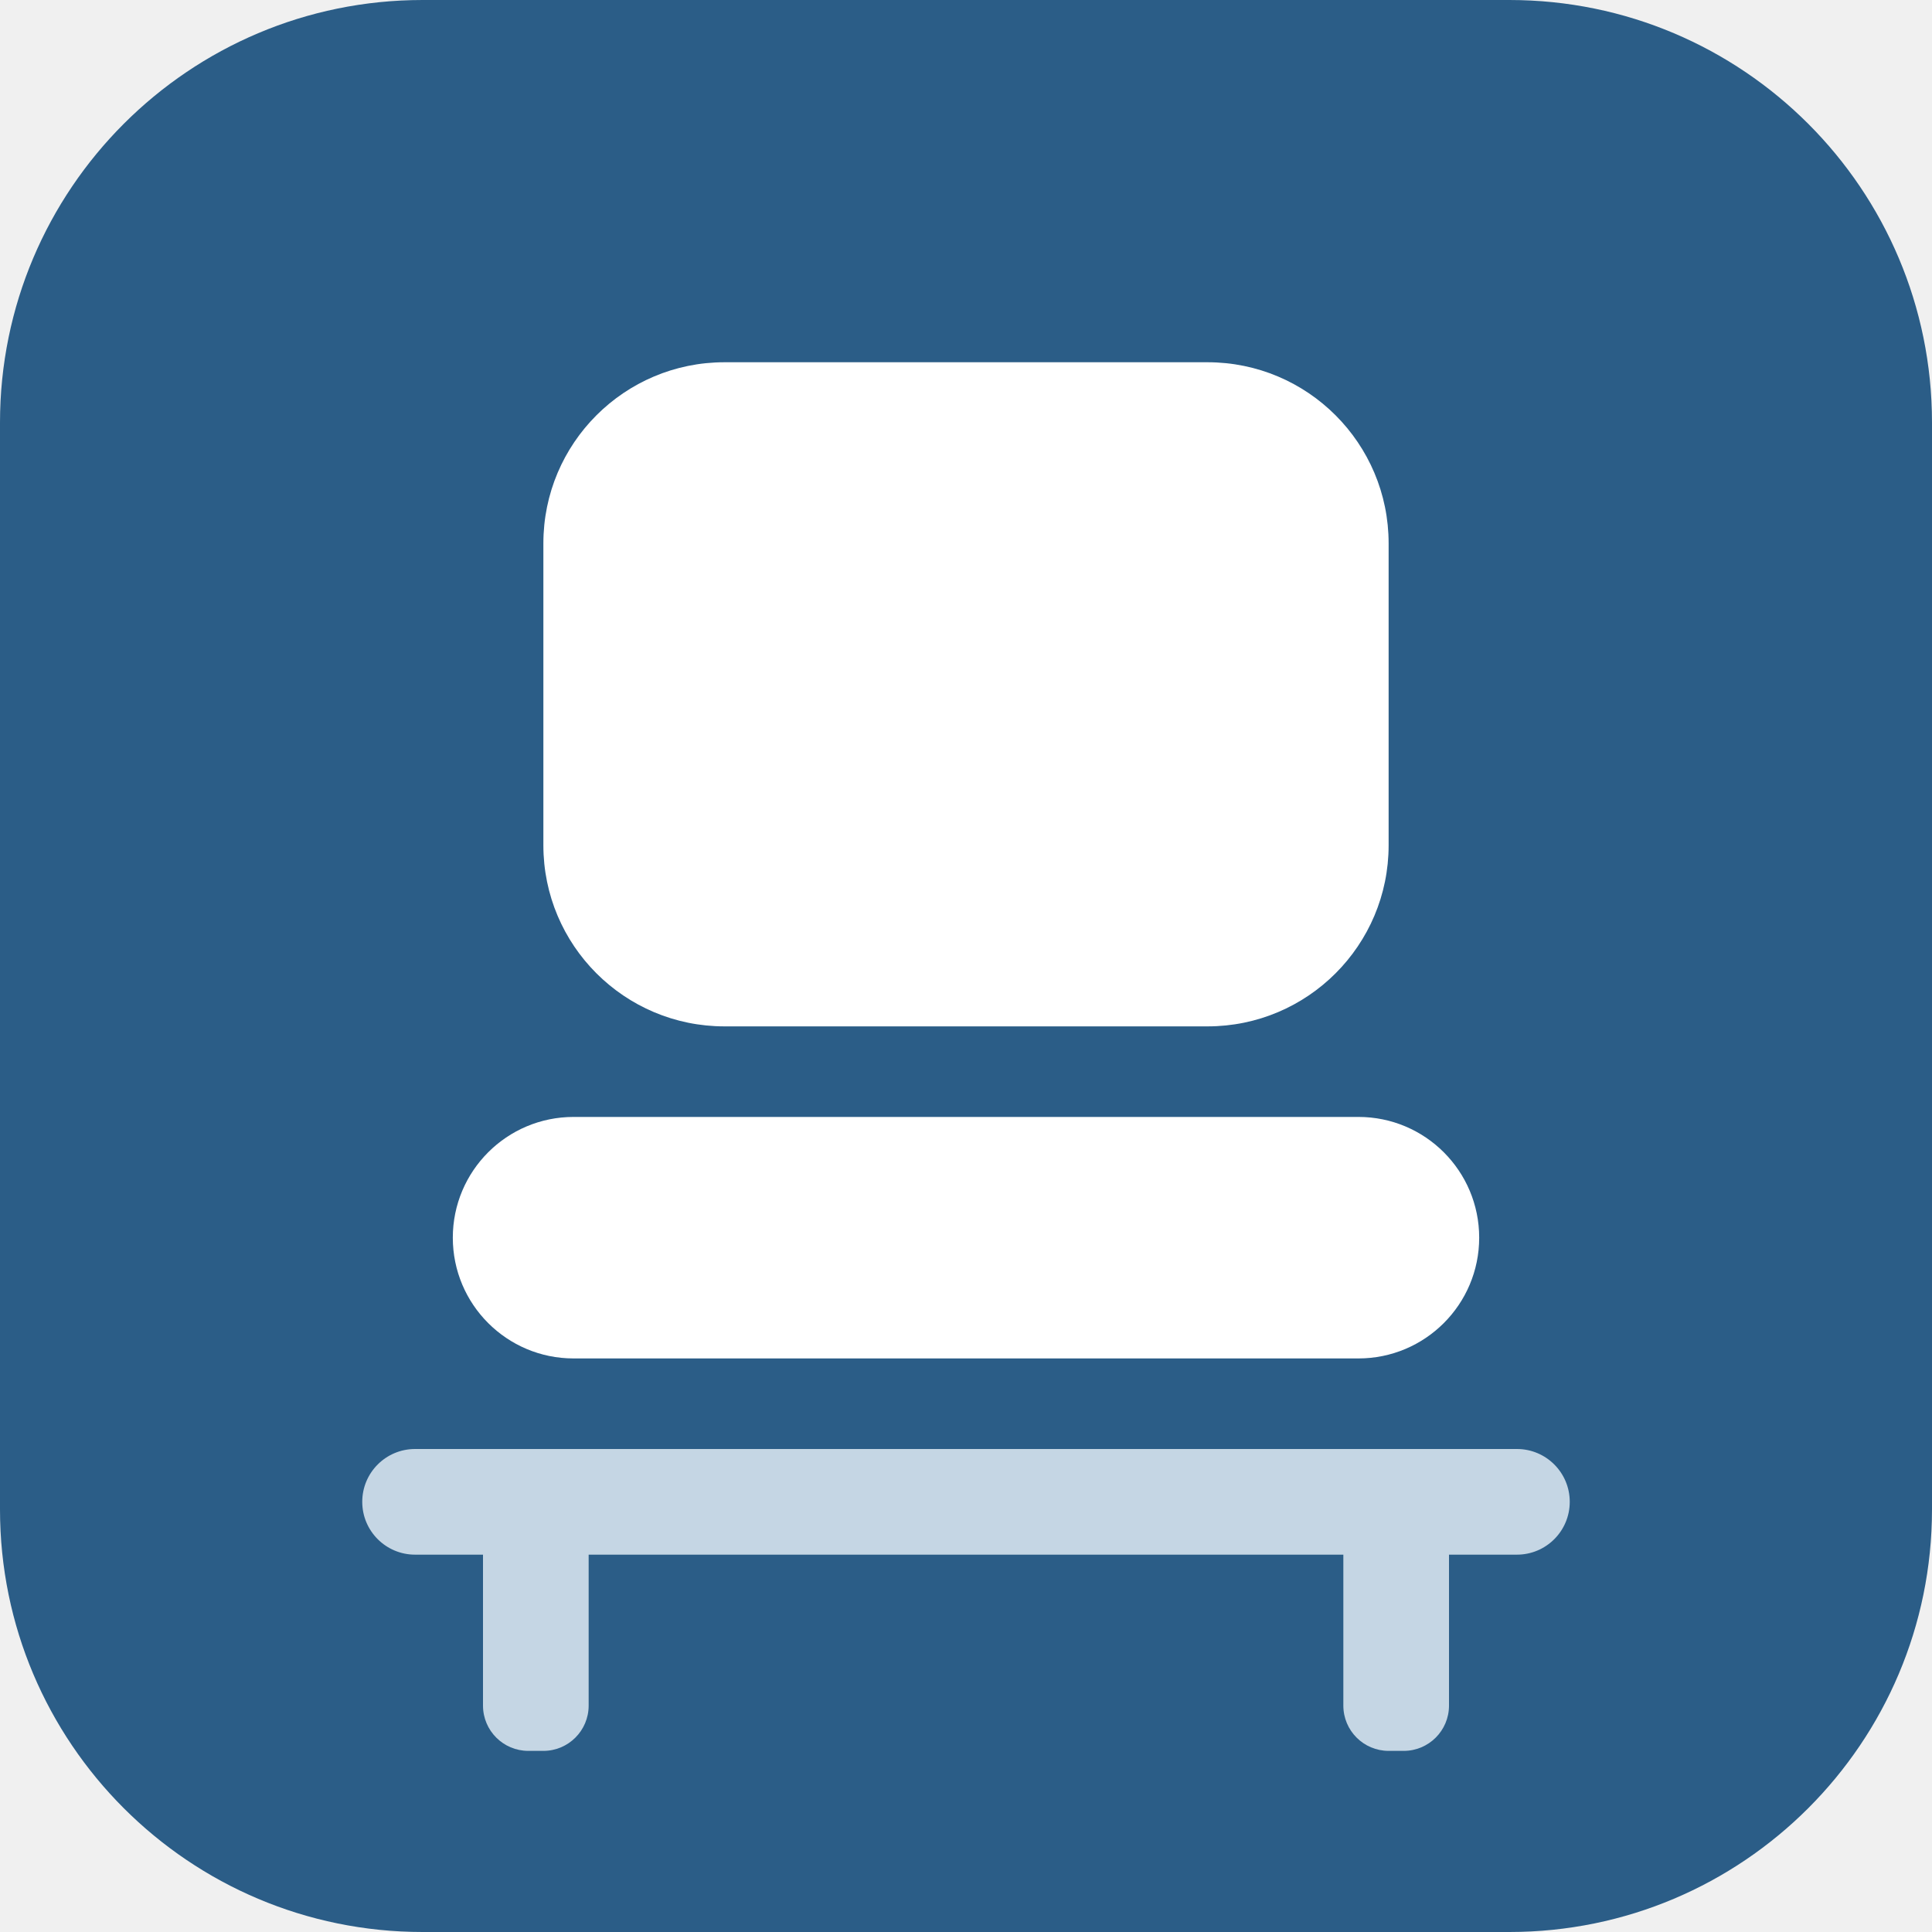
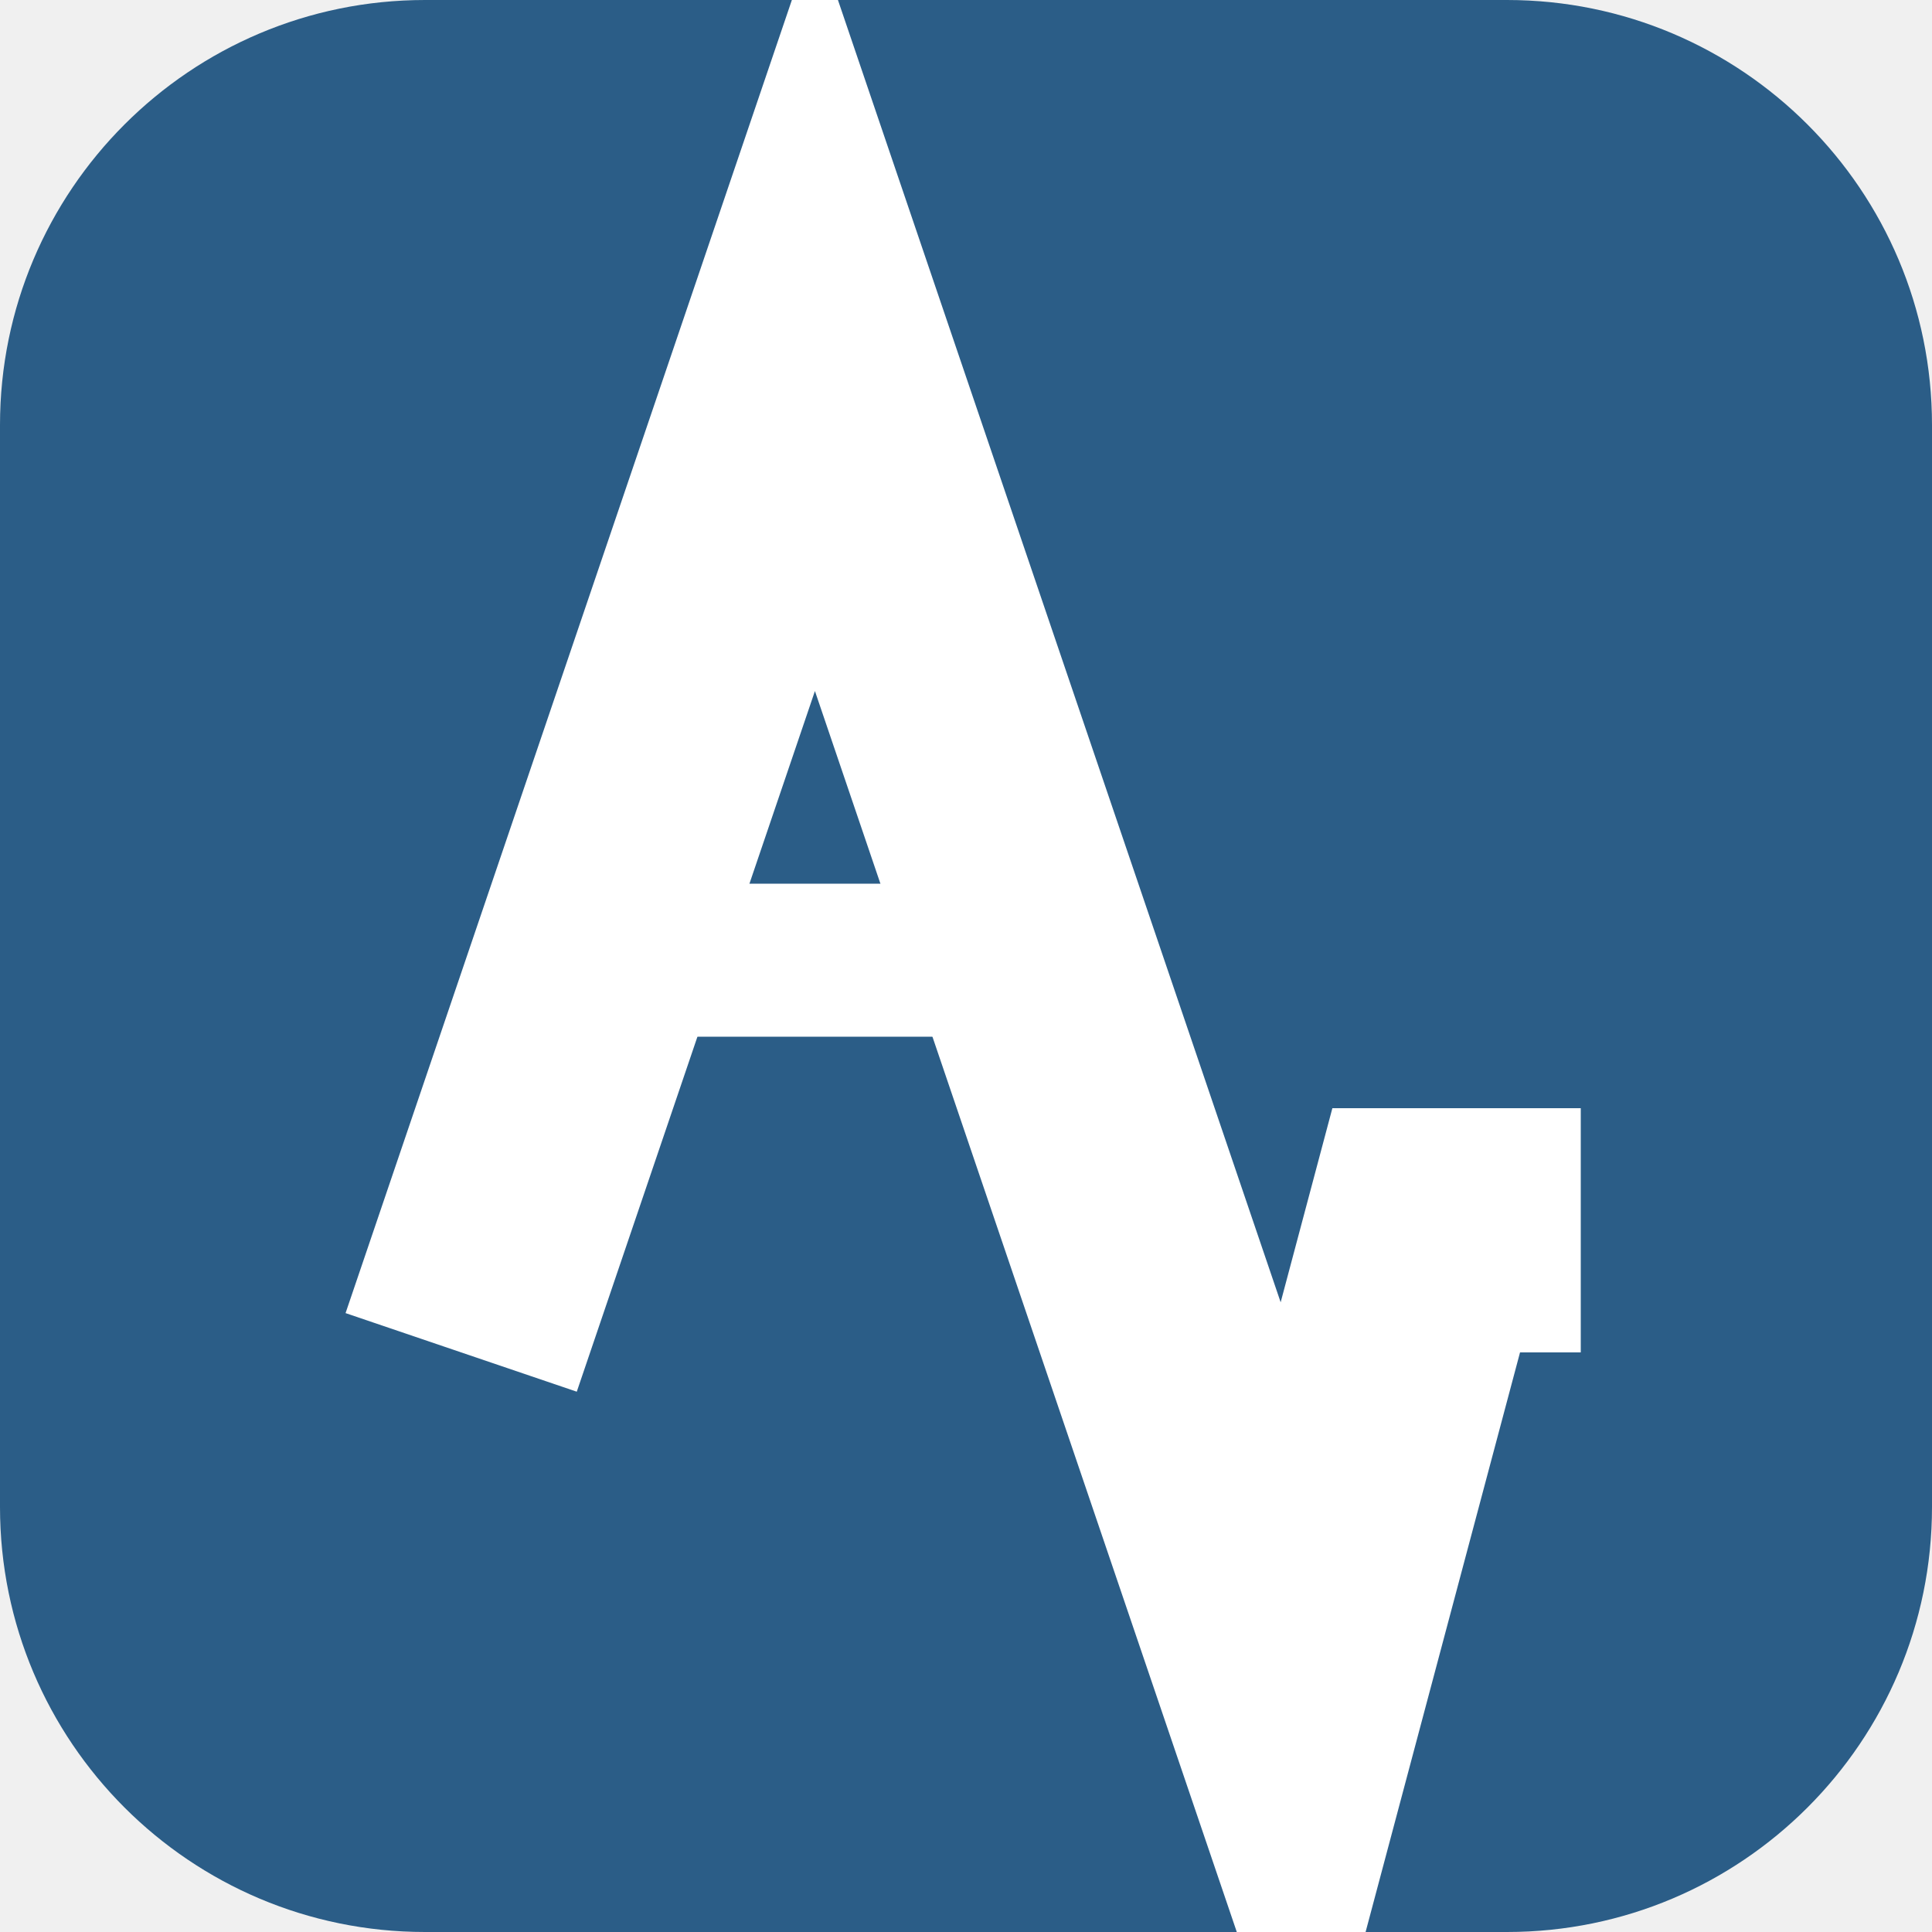
- <svg xmlns="http://www.w3.org/2000/svg" viewBox="0 0 64 64">
-   <rect width="64" height="64" rx="14" fill="#2b5d87" />
-   <rect x="18" y="12" width="28" height="22" rx="6" fill="#fff" />
-   <rect x="15" y="37" width="34" height="8" rx="4" fill="#fff" />
-   <rect x="12" y="48" width="40" height="3.5" rx="1.75" fill="#c5d6e4" />
-   <rect x="16" y="50" width="3.5" height="8" rx="1.5" fill="#c5d6e4" />
-   <rect x="44.5" y="50" width="3.5" height="8" rx="1.5" fill="#c5d6e4" />
+ <svg xmlns="http://www.w3.org/2000/svg" viewBox="0 0 100 100" width="32" height="32" role="img" aria-label="PrIAge">
+   <rect width="100" height="100" rx="22" fill="#2b5d87" />
+   <path d="M23.87 70.00 L42.18 16.13 L67.02 89.20 L73.82 63.68 H81.82" fill="none" stroke="#ffffff" stroke-width="12.64" stroke-linejoin="miter" stroke-miterlimit="8" />
+   <rect x="29.70" y="45.74" width="24.96" height="7.92" fill="#ffffff" />
</svg>
